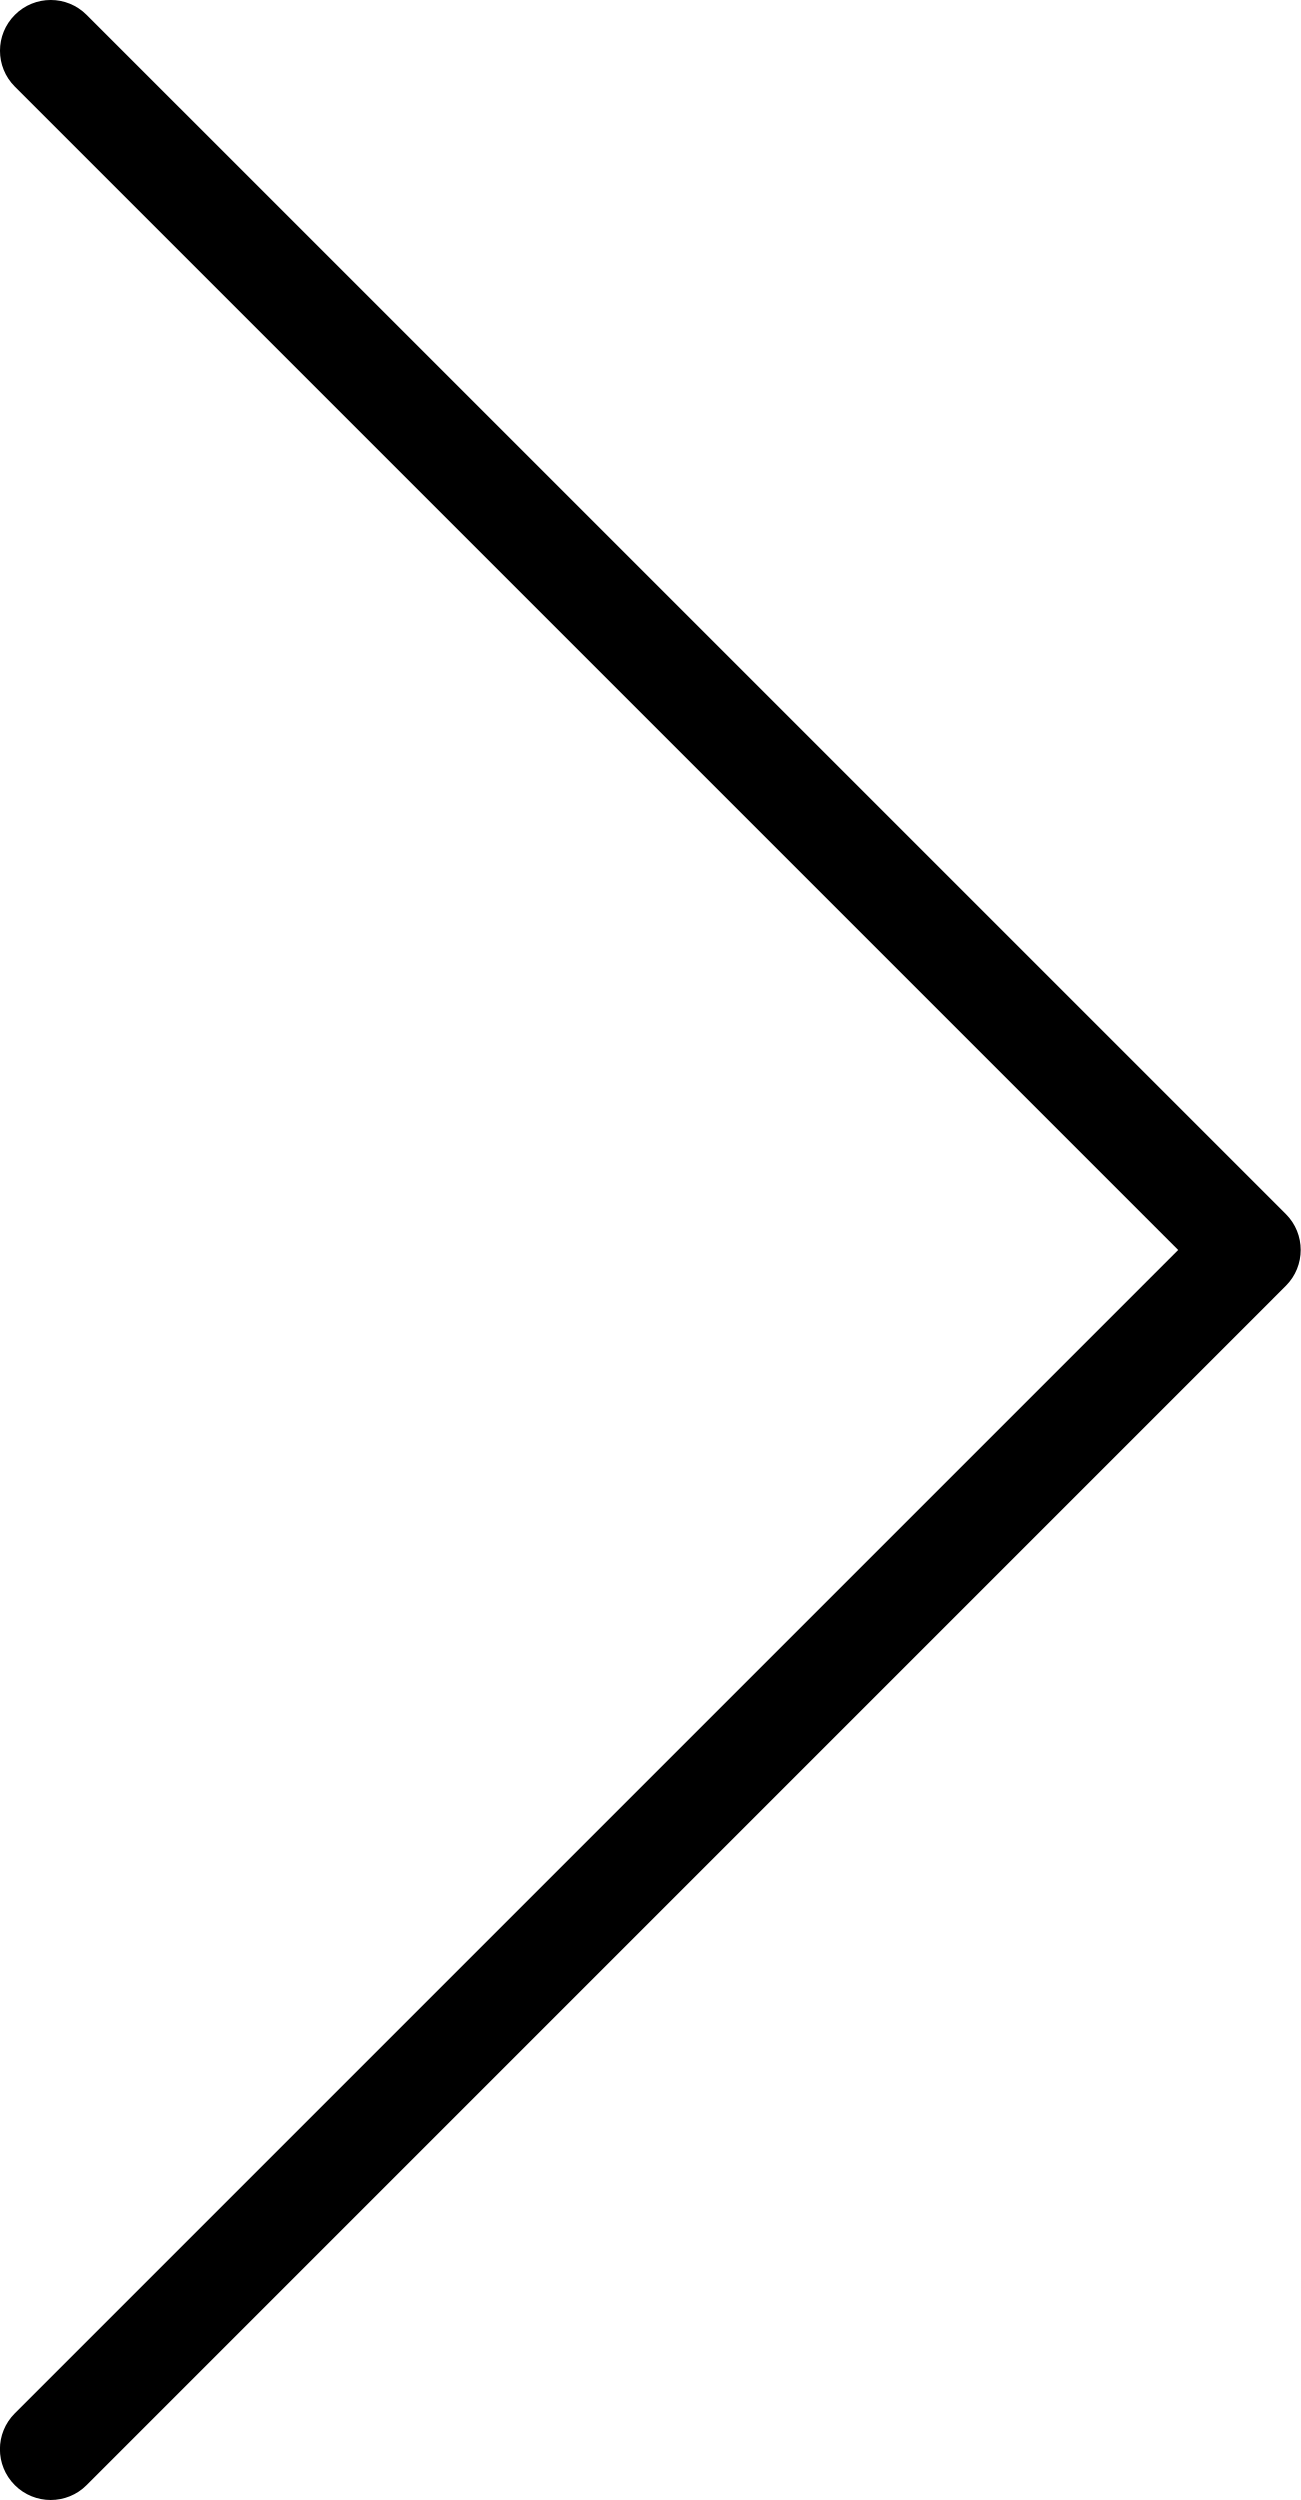
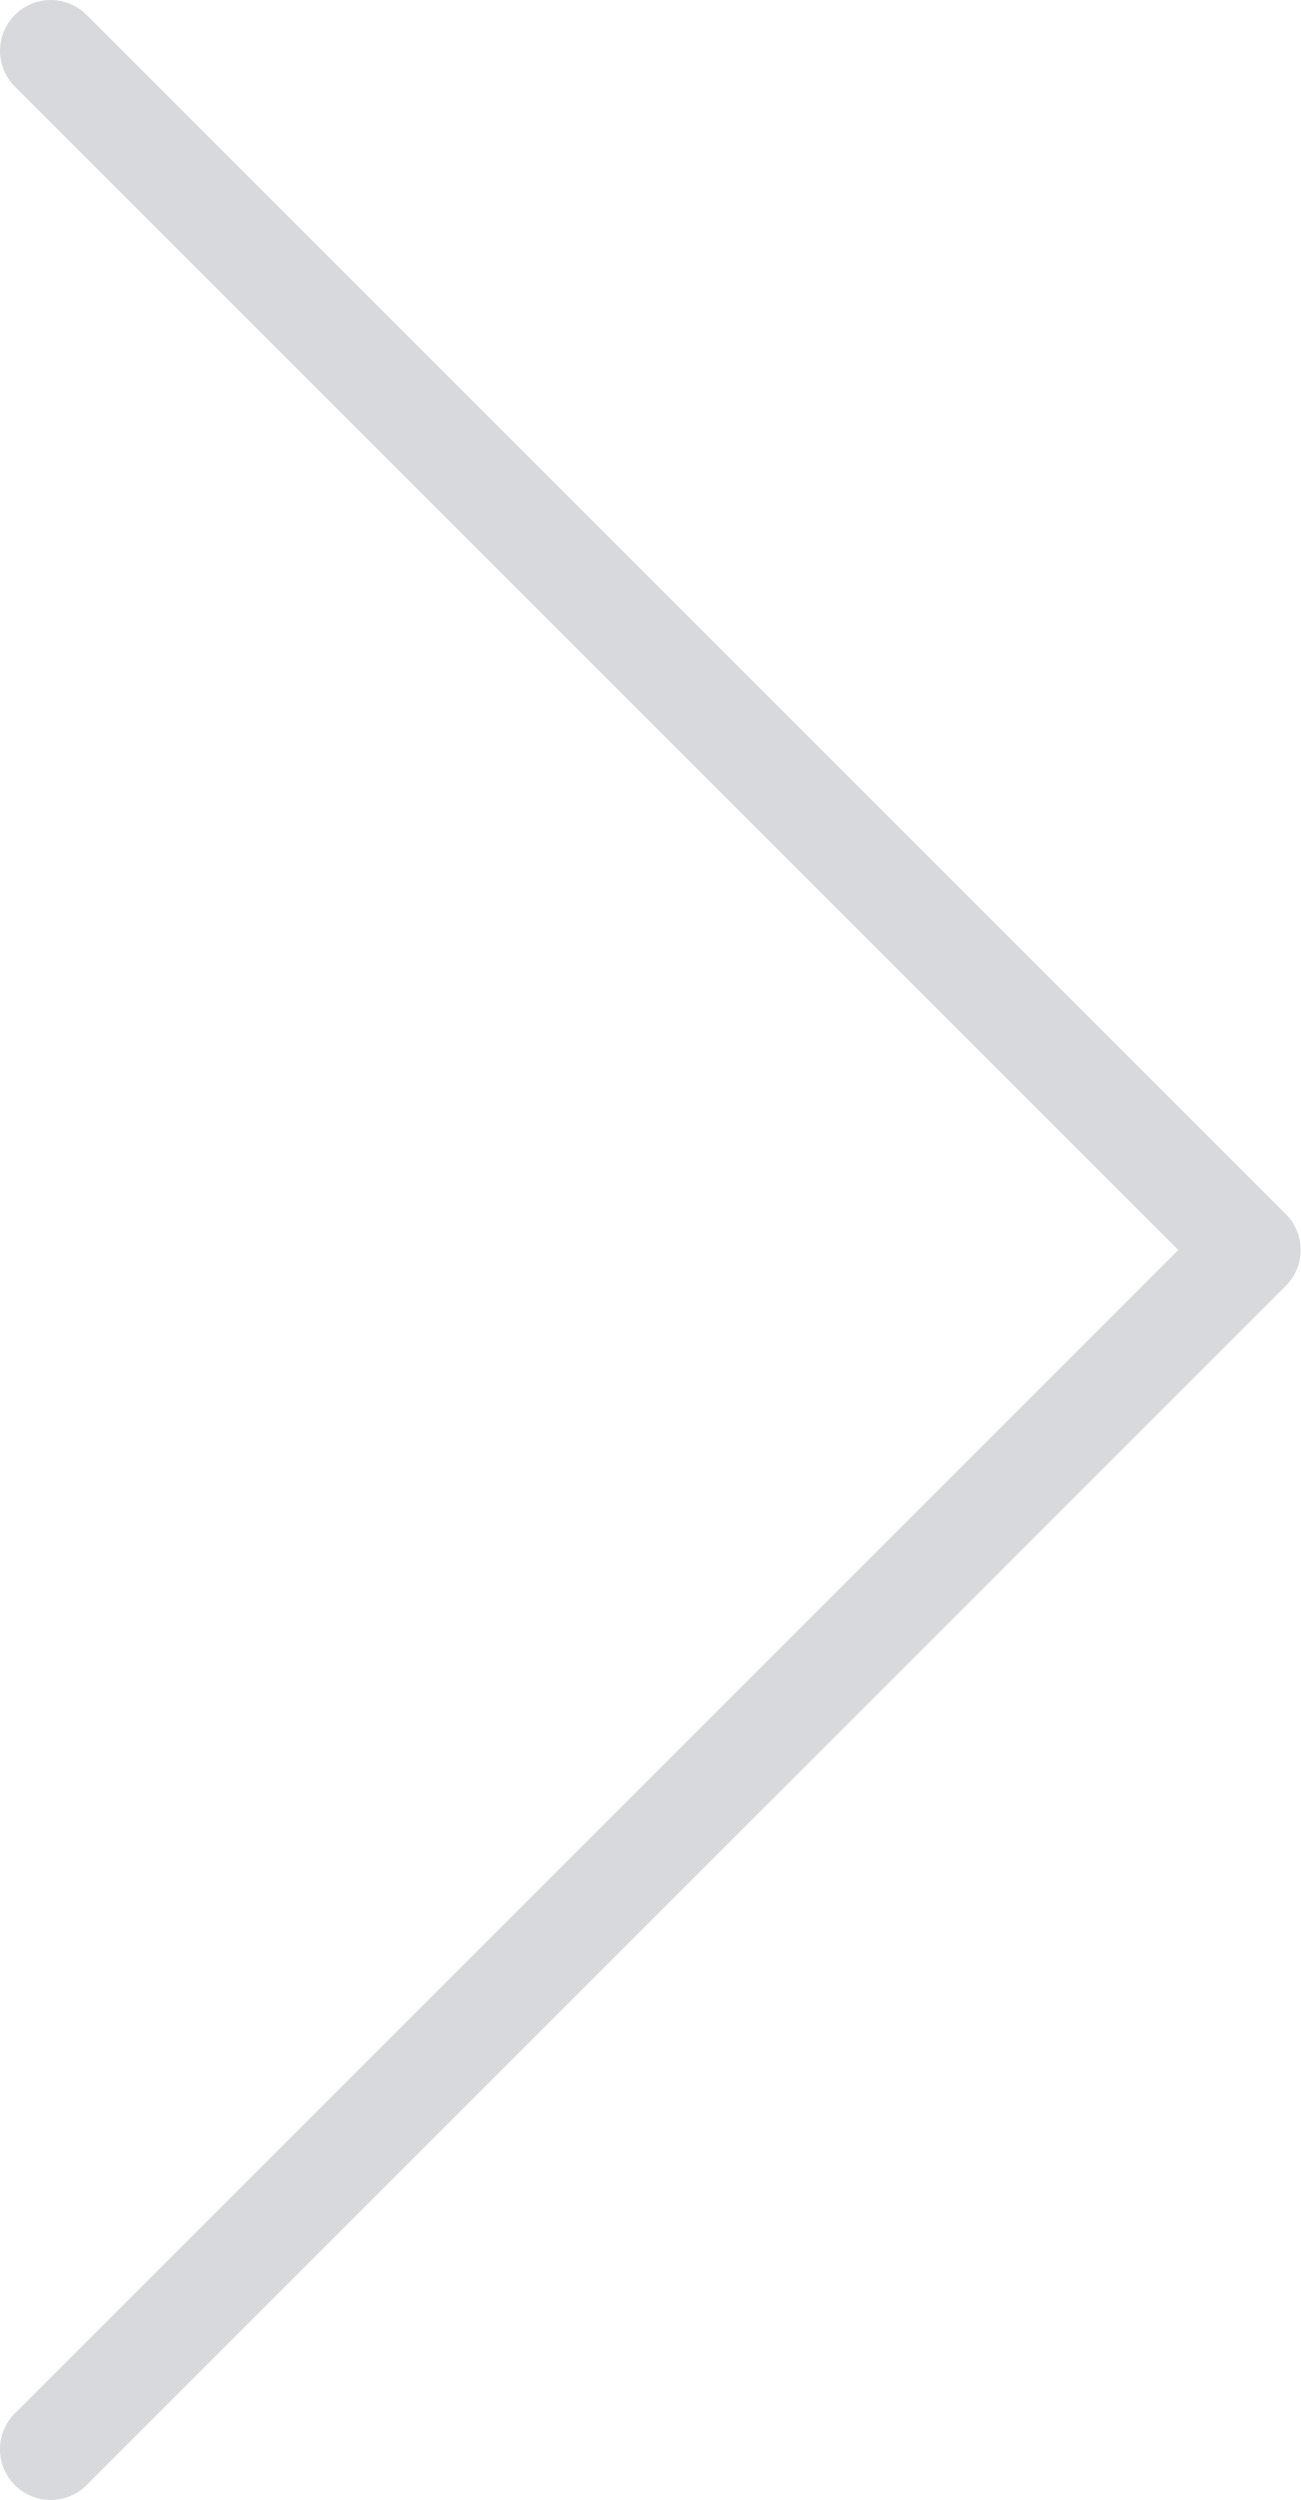
- <svg xmlns="http://www.w3.org/2000/svg" version="1.1" id="Layer_1" x="0px" y="0px" width="21.706px" height="41.719px" viewBox="0 0 21.706 41.719" enable-background="new 0 0 21.706 41.719" xml:space="preserve">
+ <svg xmlns="http://www.w3.org/2000/svg" version="1.1" id="Layer_1" x="0px" y="0px" width="21.706px" height="41.719px" viewBox="0 0 21.706 41.719" enable-background="new 0 0 21.706 41.719" xml:space="preserve" fill="#d7d9dc">
  <path d="M19.661,20.859L0.248,1.446c-0.331-0.331-0.331-0.867,0-1.198c0.33-0.331,0.867-0.331,1.197,0l20.013,20.012 c0.33,0.33,0.33,0.867,0,1.197L1.445,41.471c-0.164,0.165-0.382,0.248-0.599,0.248s-0.434-0.083-0.599-0.248 c-0.331-0.331-0.331-0.867,0-1.198L19.661,20.859z" />
</svg>
